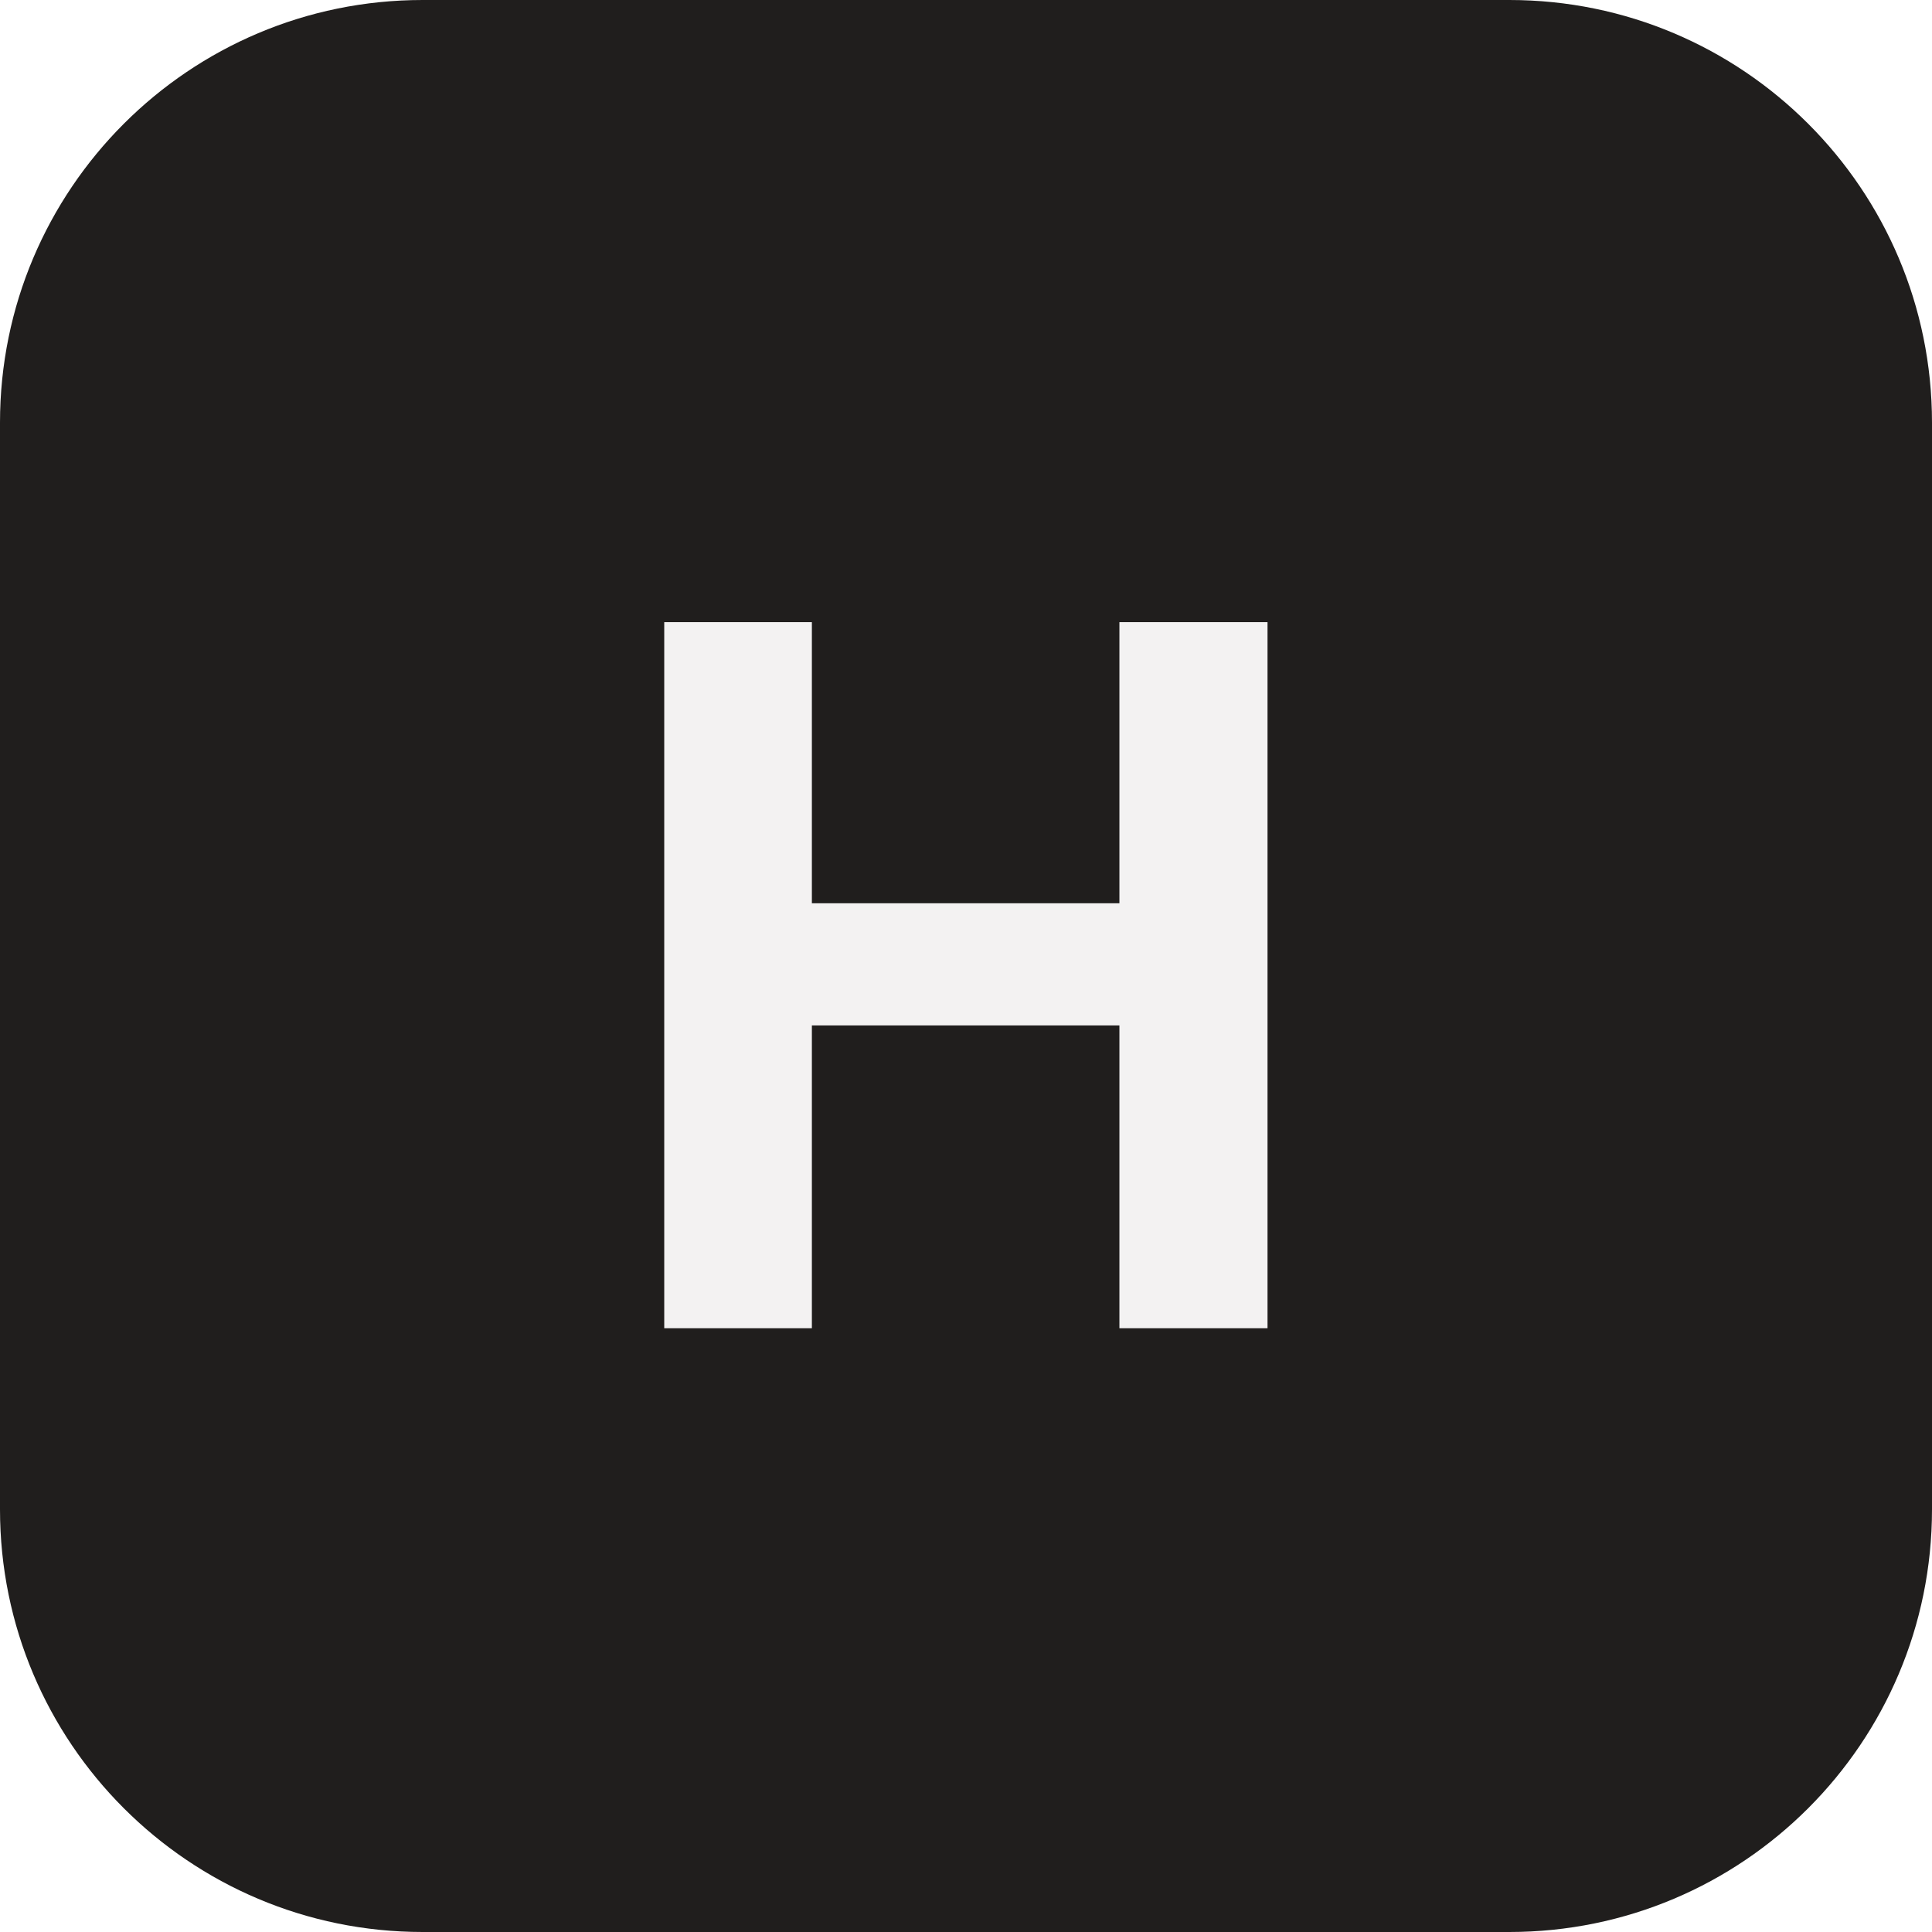
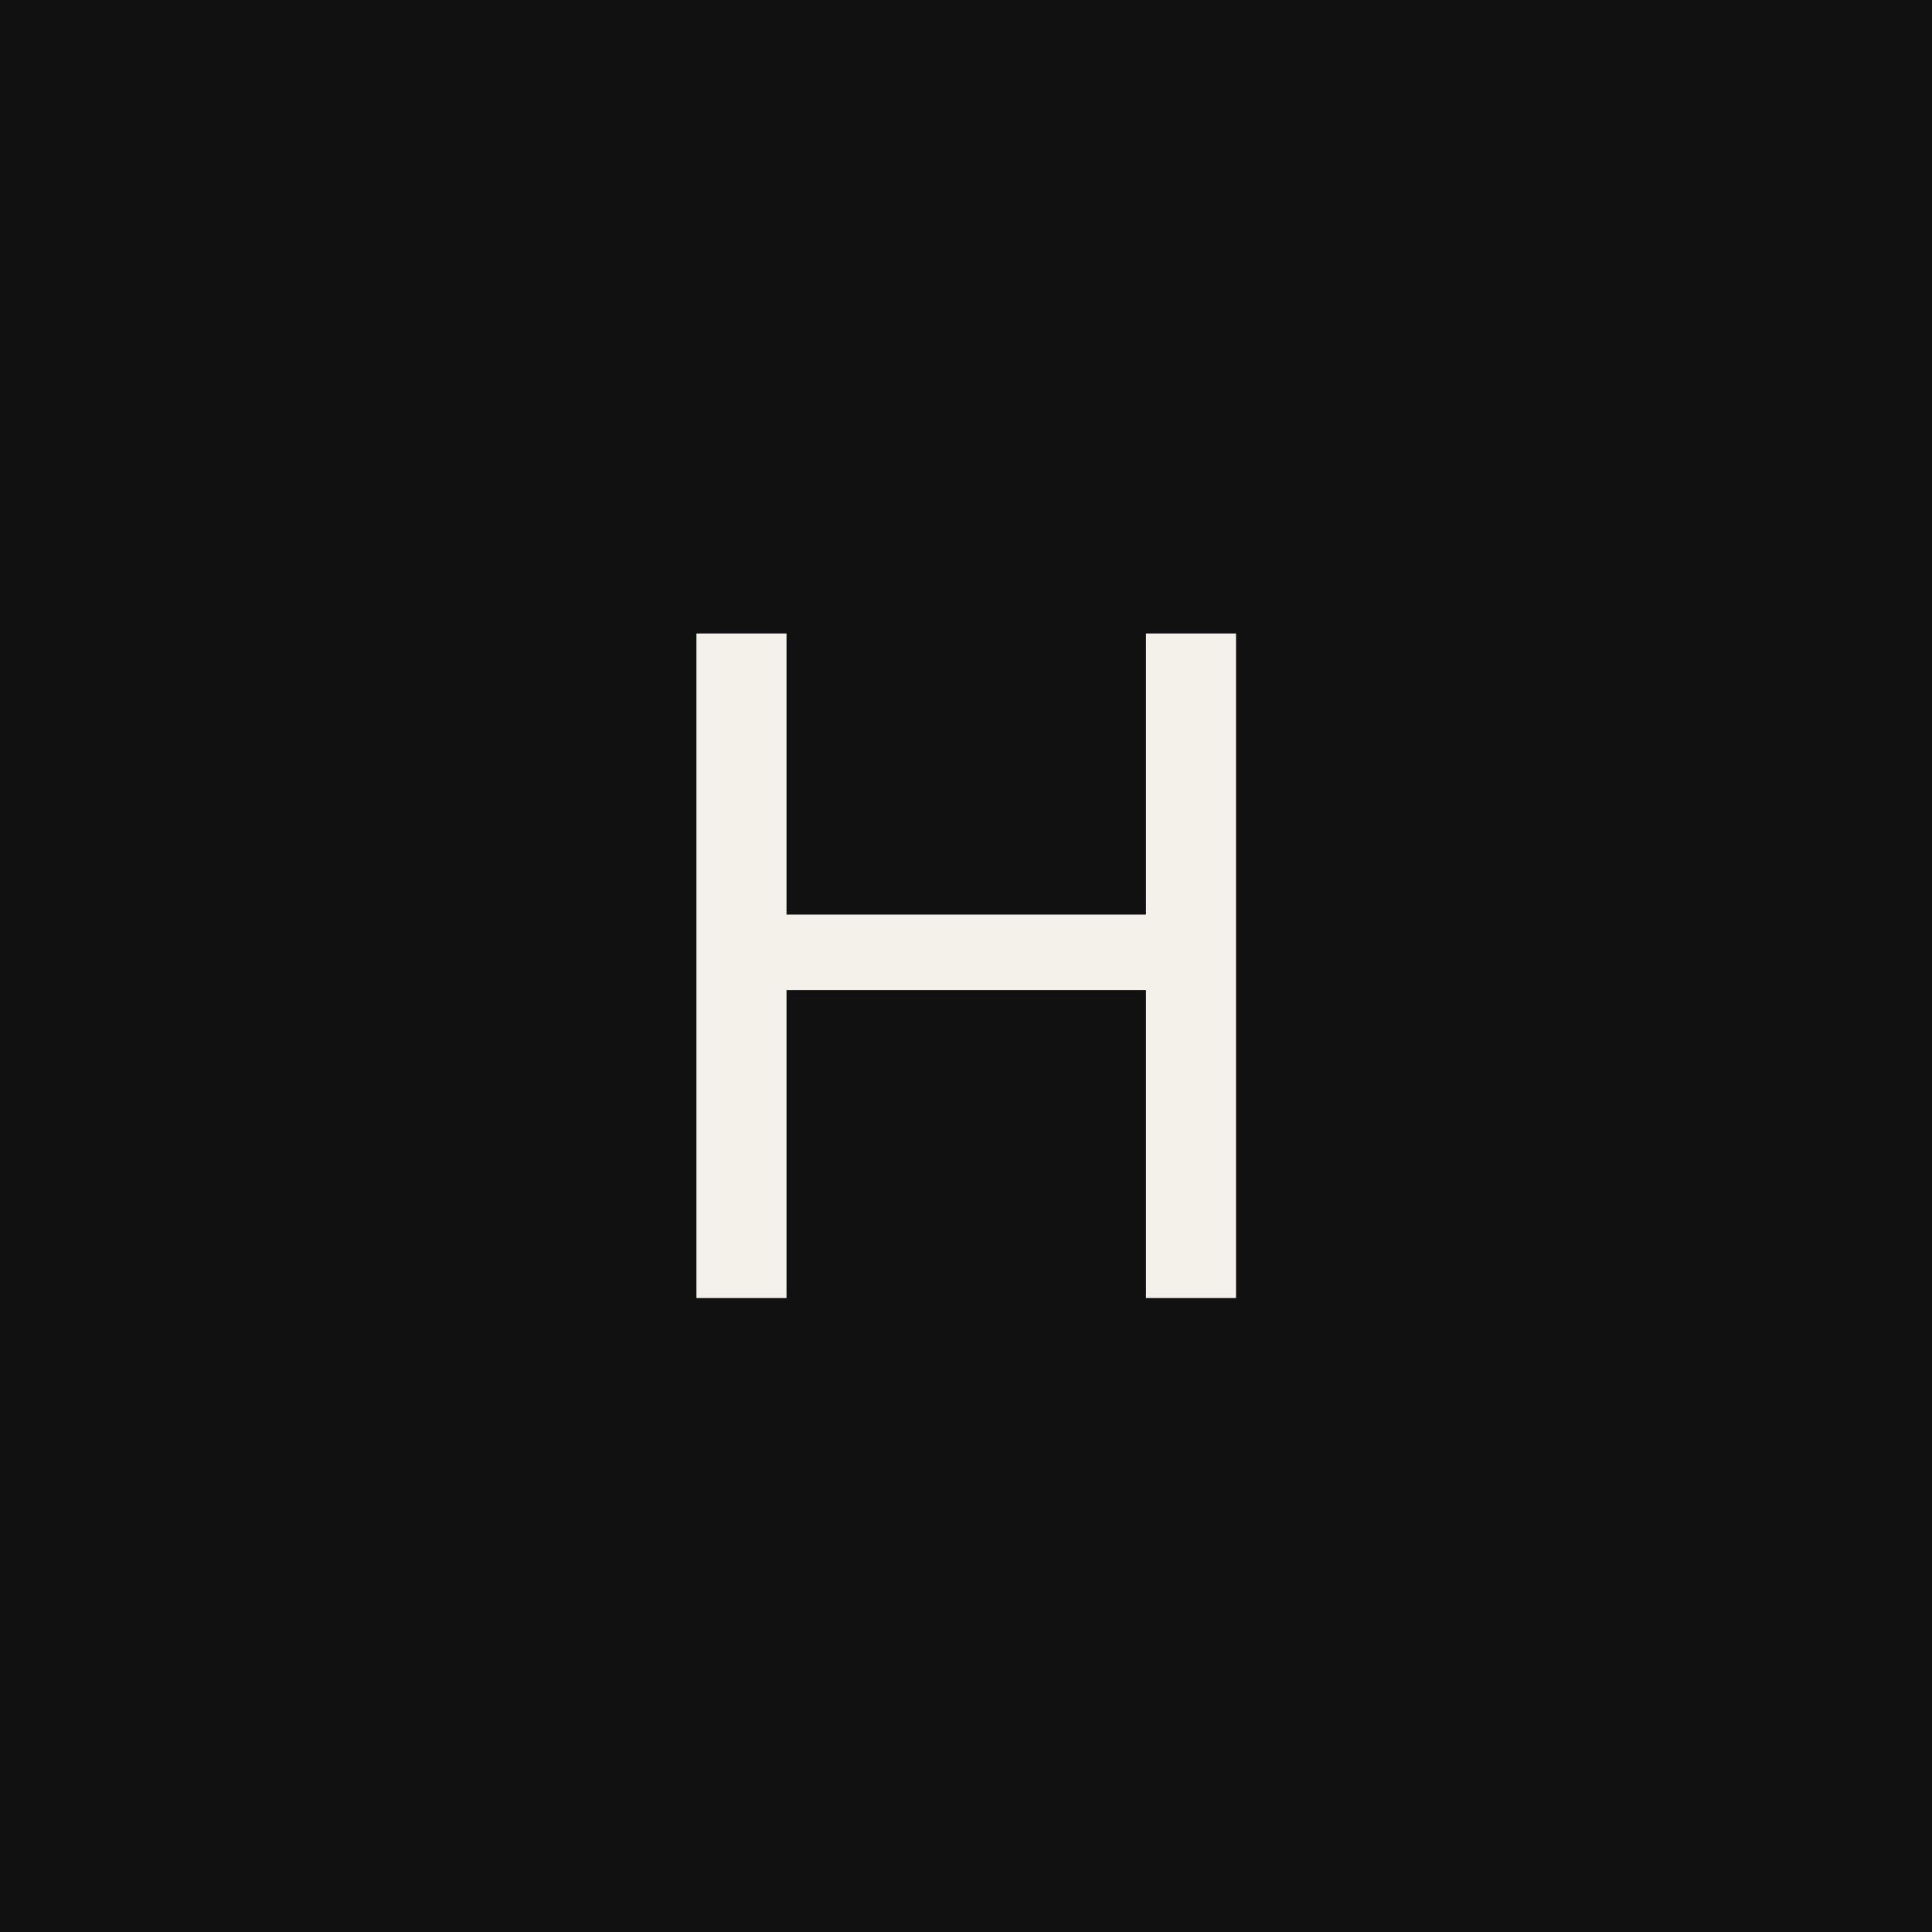
<svg xmlns="http://www.w3.org/2000/svg" viewBox="0 0 64 64">
-   <rect width="64" height="64" rx="14" fill="#201e1d" />
-   <text x="32" y="44" text-anchor="middle" font-family="Archivo, Arial, sans-serif" font-weight="800" font-size="34" fill="#f3f2f2">H</text>
+   <rect width="64" height="64" fill="#111111" />
+   <text x="32" y="43" text-anchor="middle" font-family="Archivo, Arial, sans-serif" font-weight="300" font-size="32" fill="#f4f1eb">H</text>
</svg>
